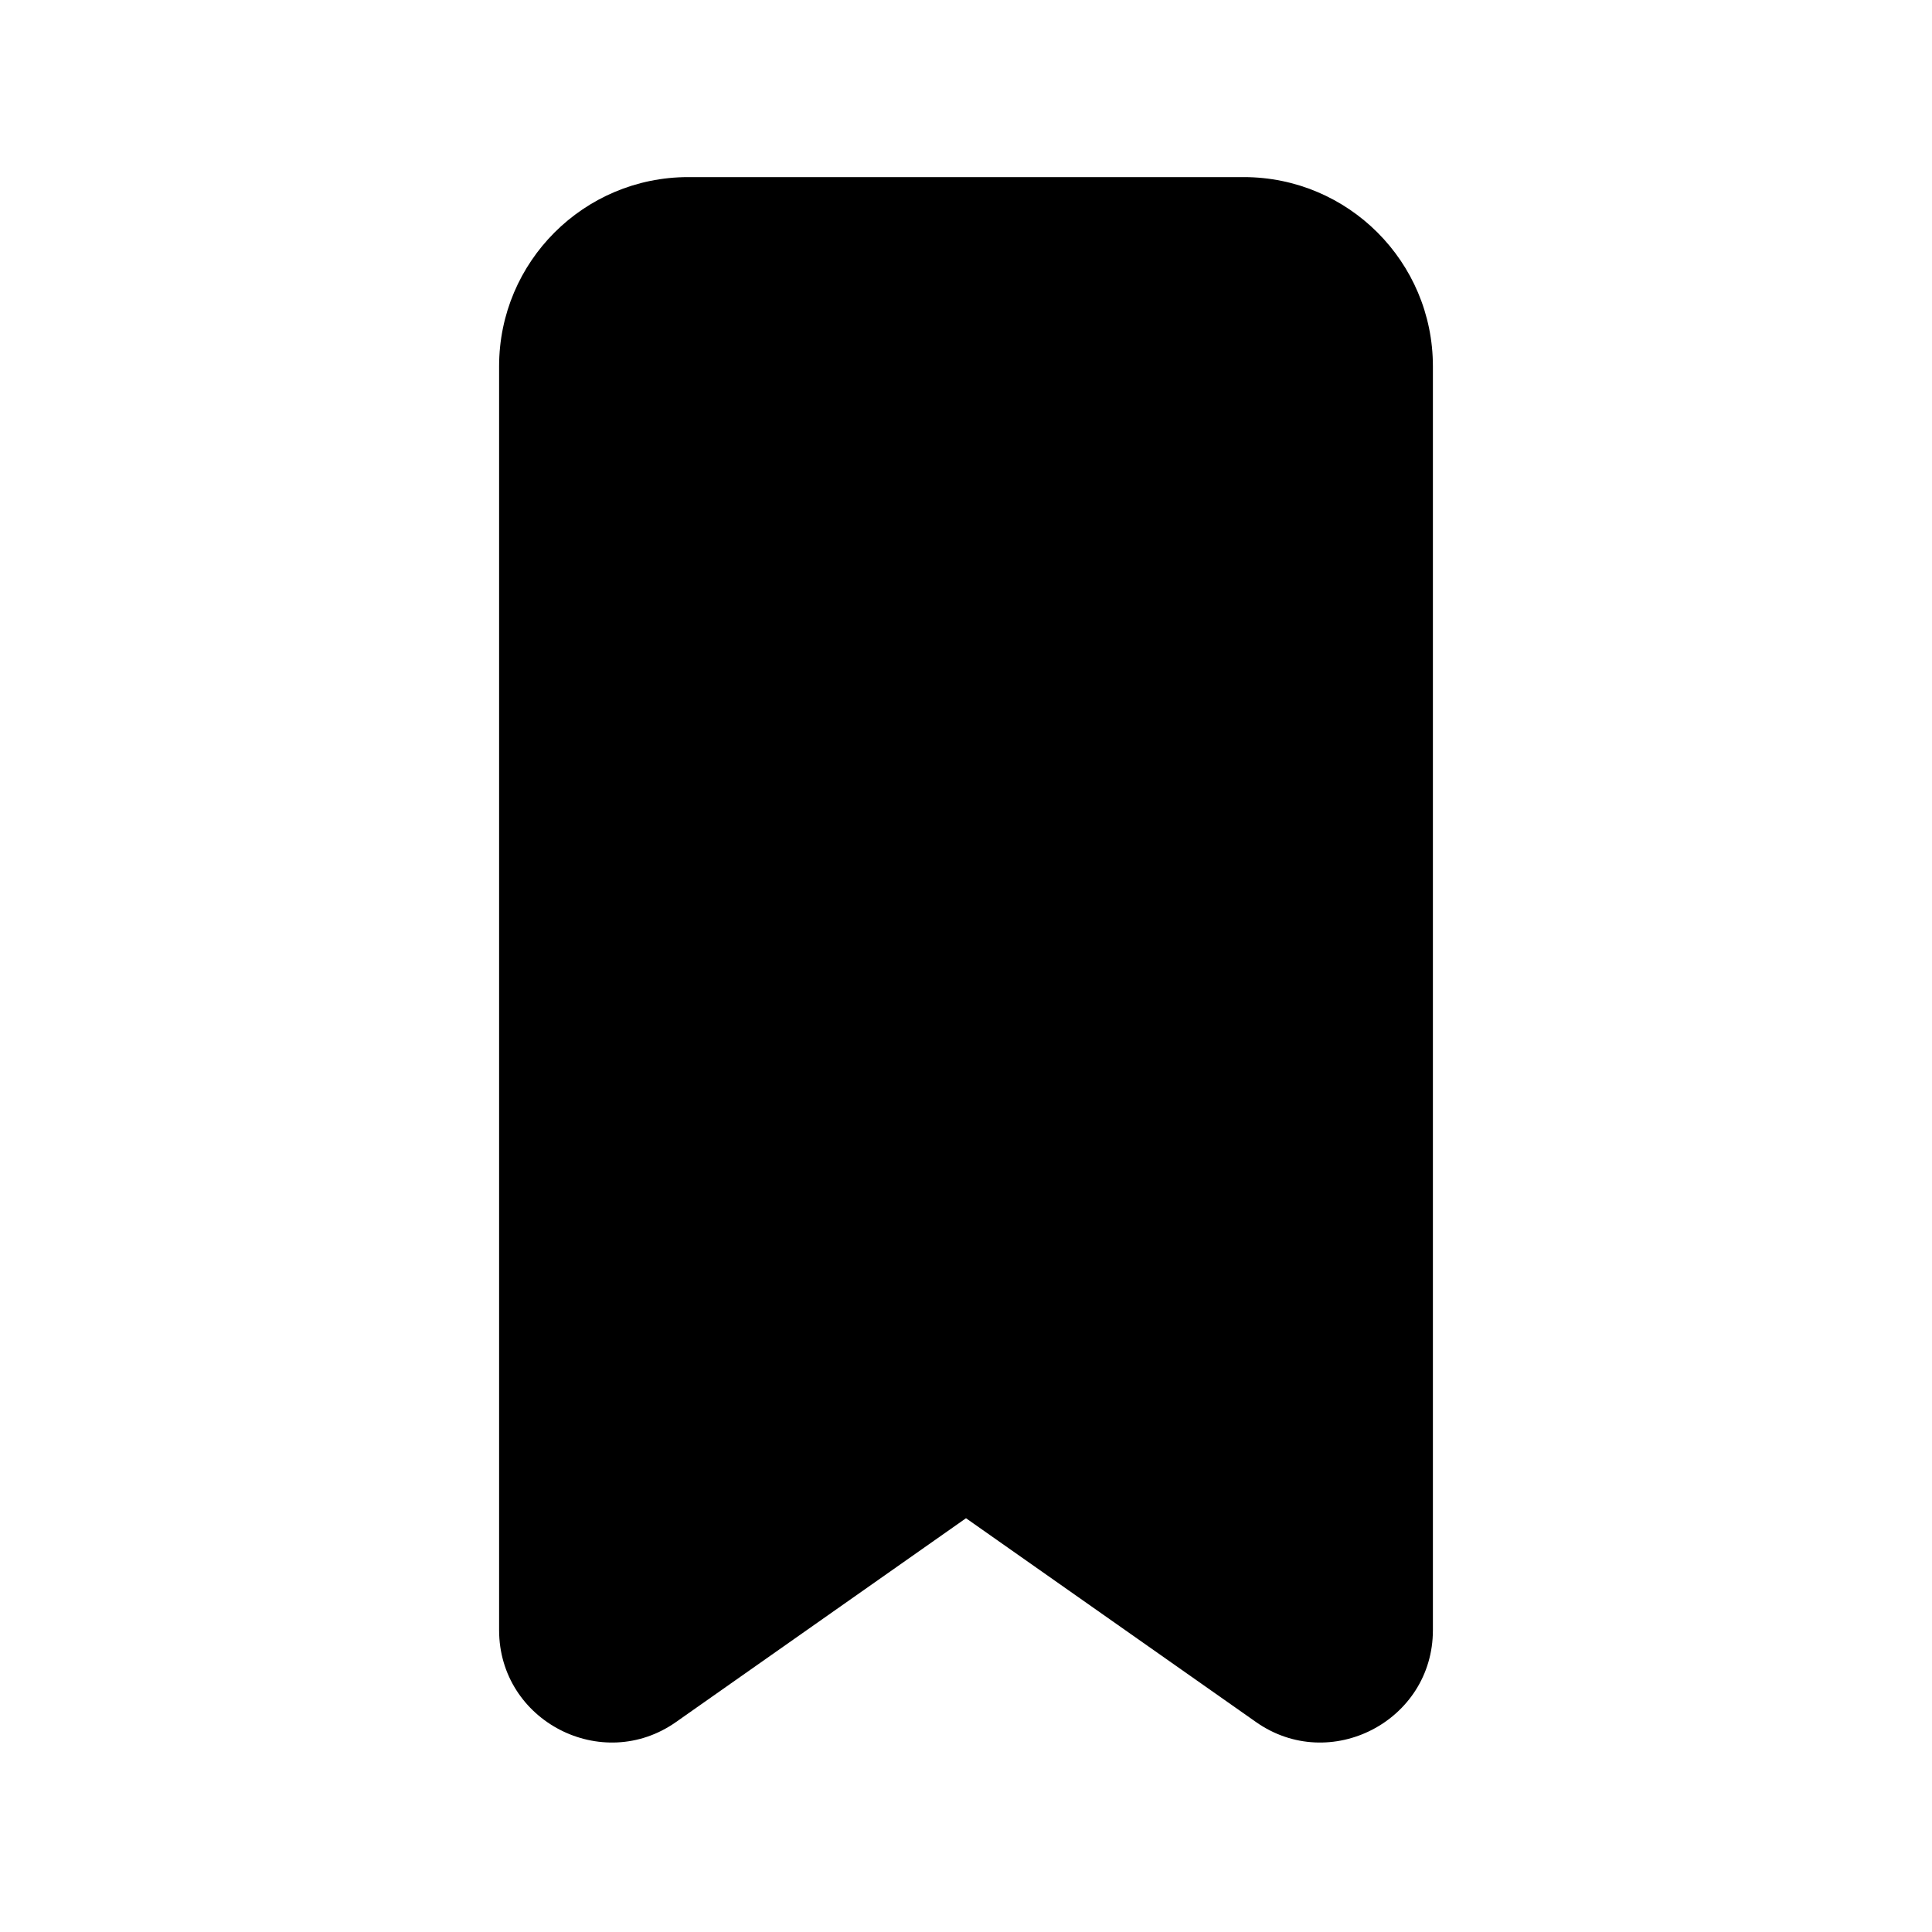
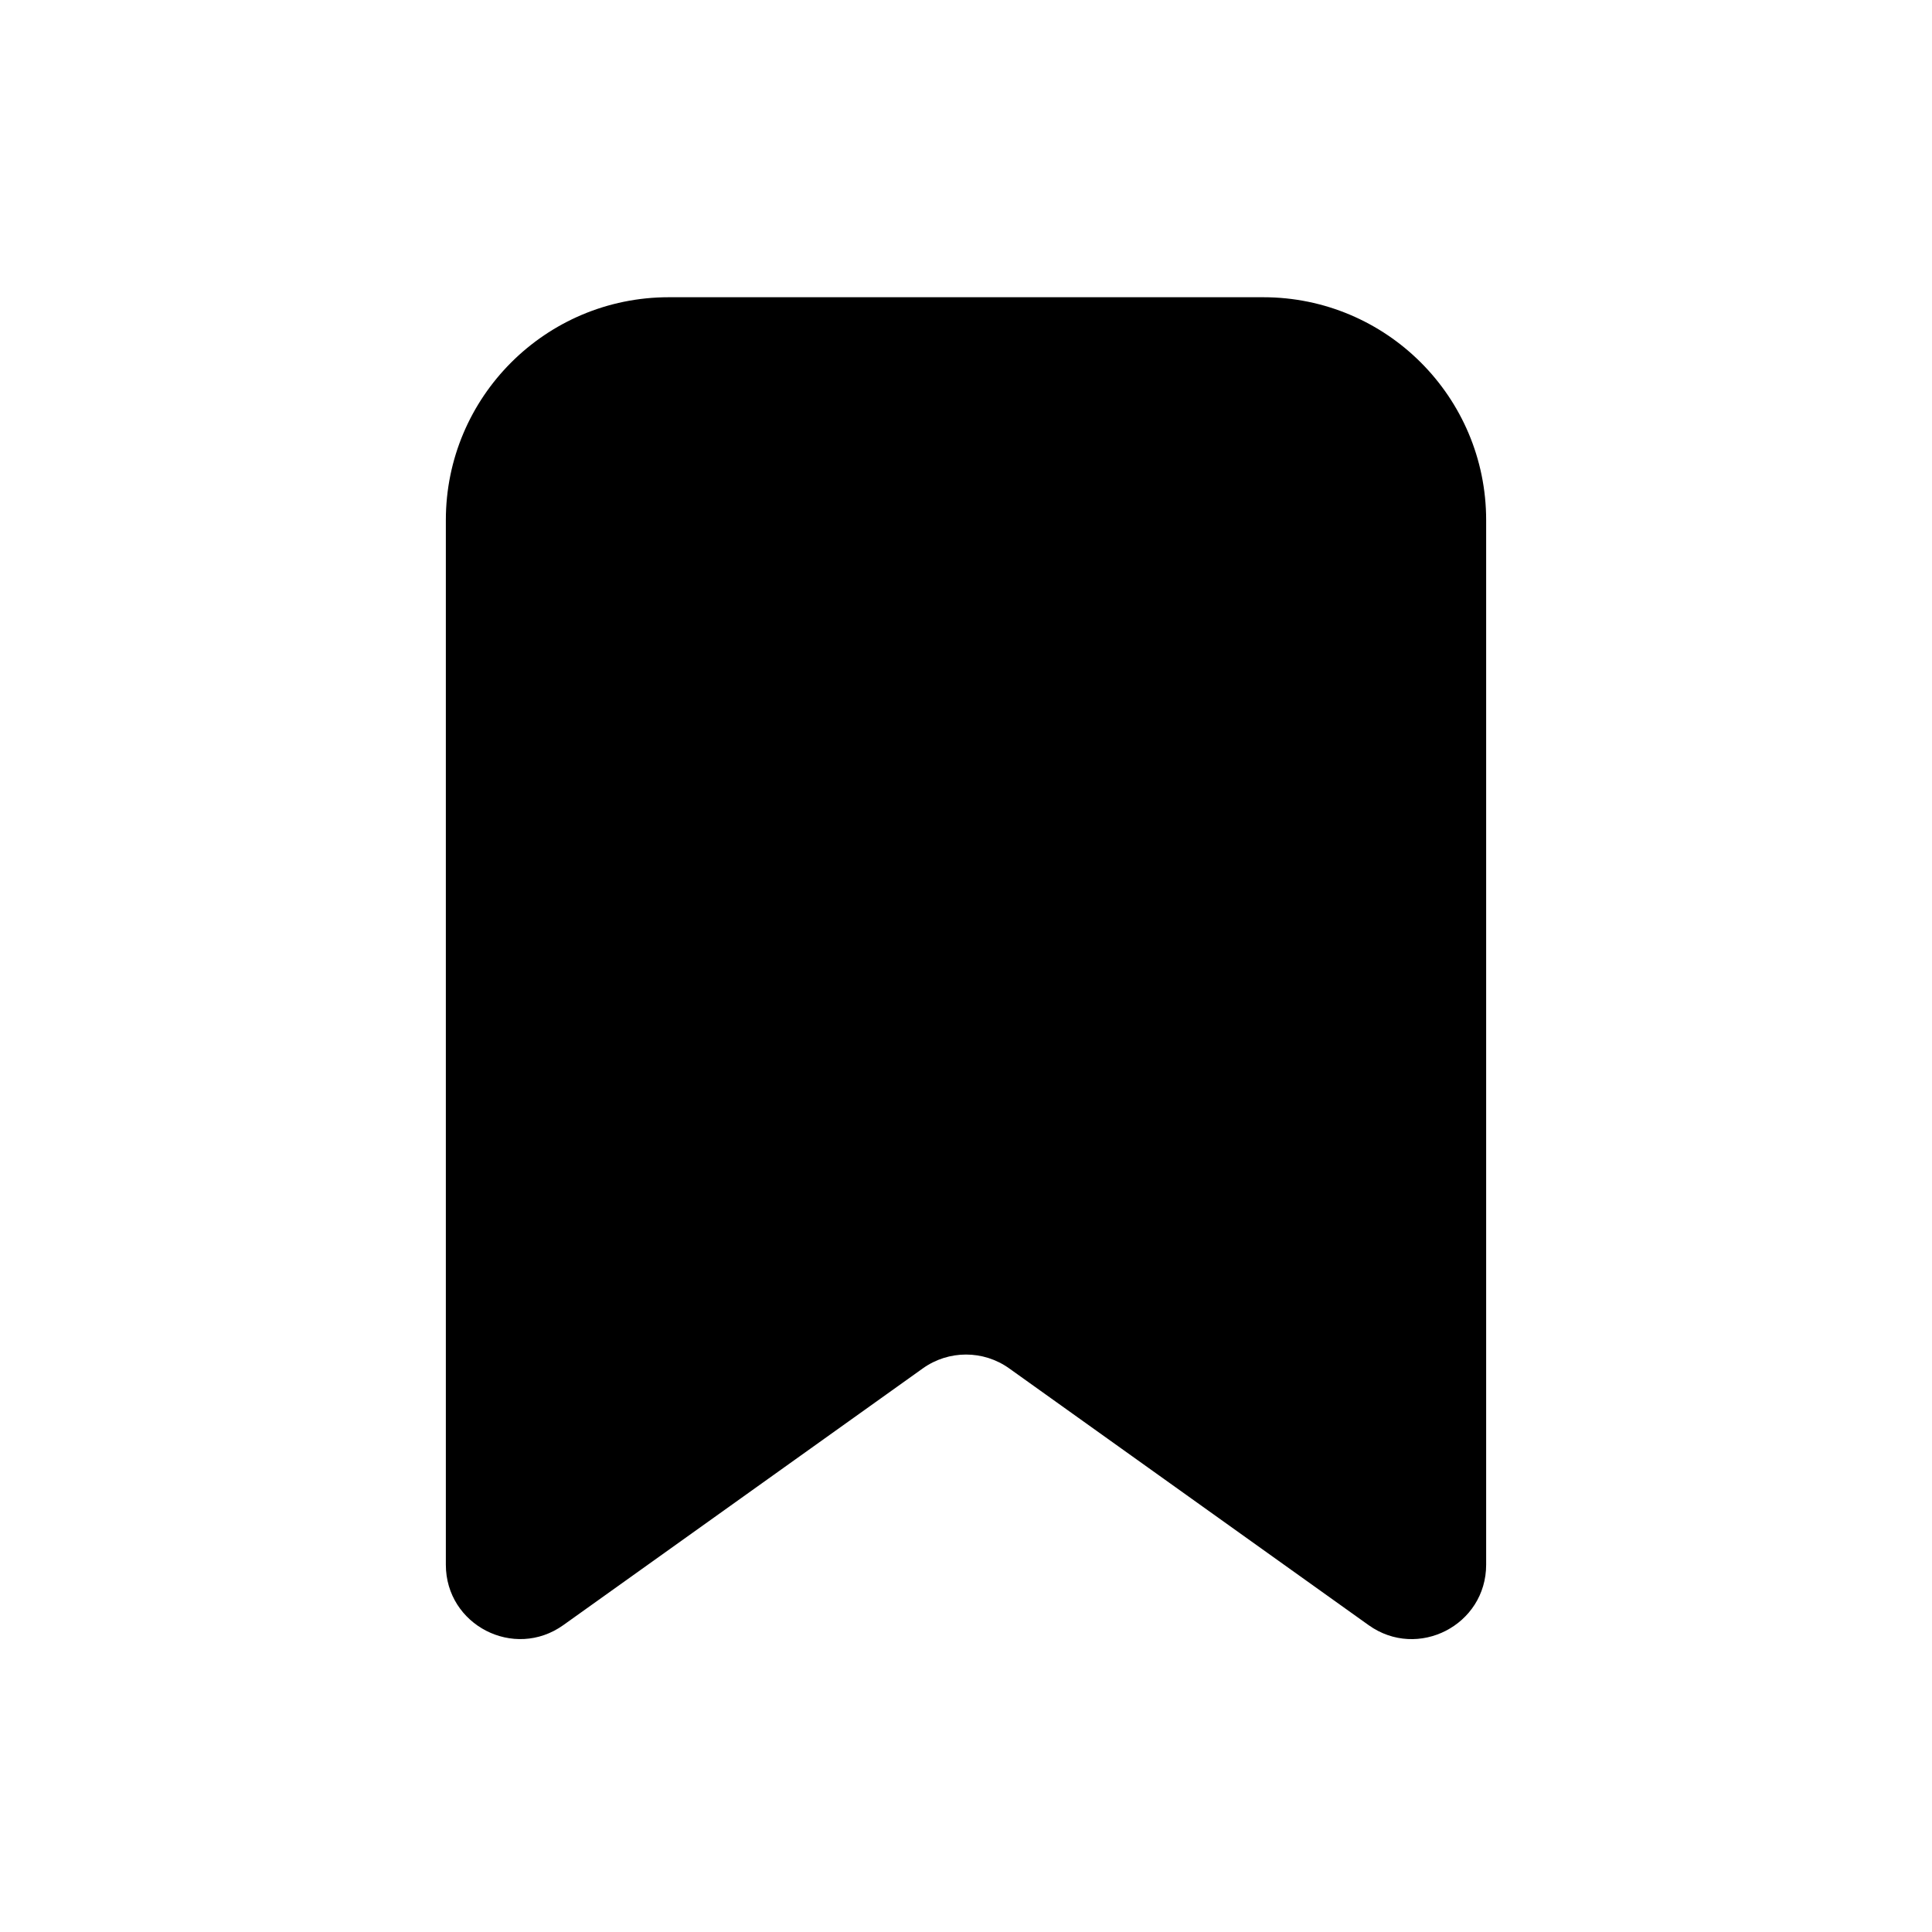
- <svg xmlns="http://www.w3.org/2000/svg" viewBox="0 0 24 24">
-   <path fill="currentColor" d="M6.2 4.55A2.35 2.35 0 0 1 8.55 2.2h6.9a2.35 2.35 0 0 1 2.35 2.35v15.7c0 1.13-1.28 1.79-2.2 1.14L12 18.86l-3.6 2.53c-.92.65-2.2-.01-2.2-1.14V4.55Z" />
+ <svg xmlns="http://www.w3.org/2000/svg" viewBox="0 0 26 26">
+   <path fill="currentColor" d="M6 7C6 5.343 7.343 4 9 4h8c1.657 0 3 1.343 3 3v14.057c0 .813-.919 1.286-1.581.814l-4.838-3.456a1 1 0 0 0-1.162 0L7.581 21.87C6.919 22.343 6 21.87 6 21.057V7Z" />
</svg>
